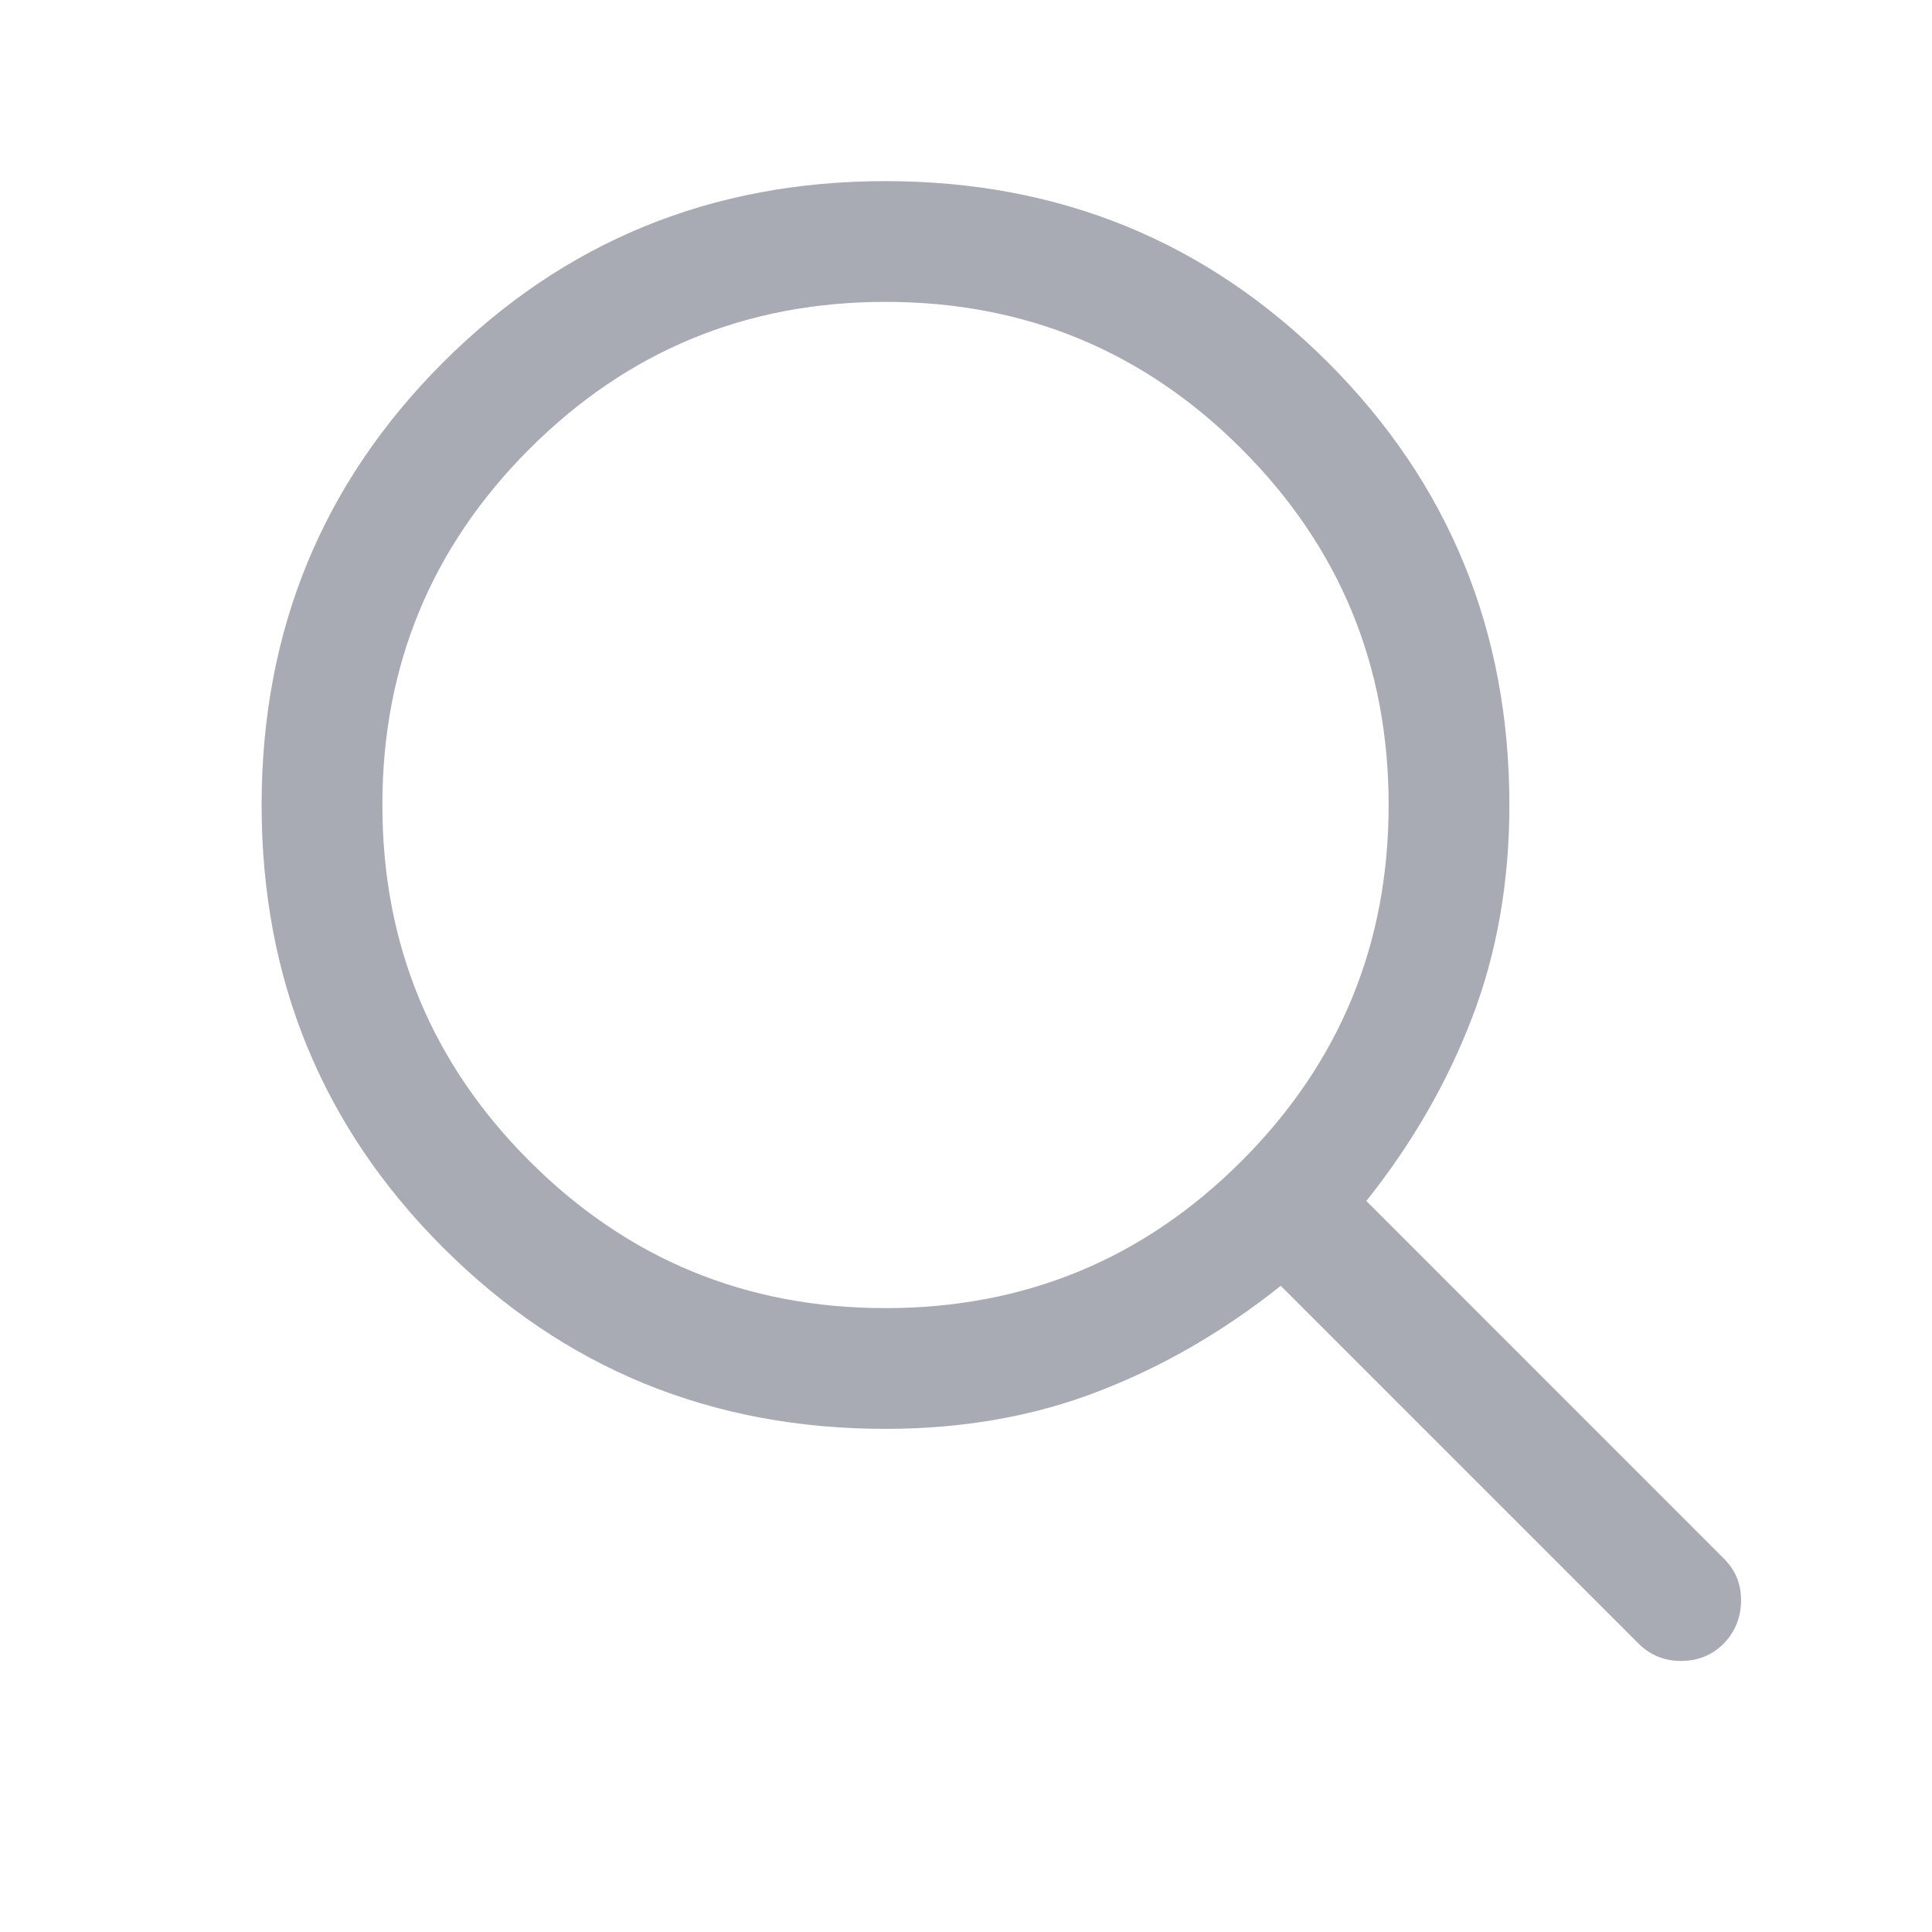
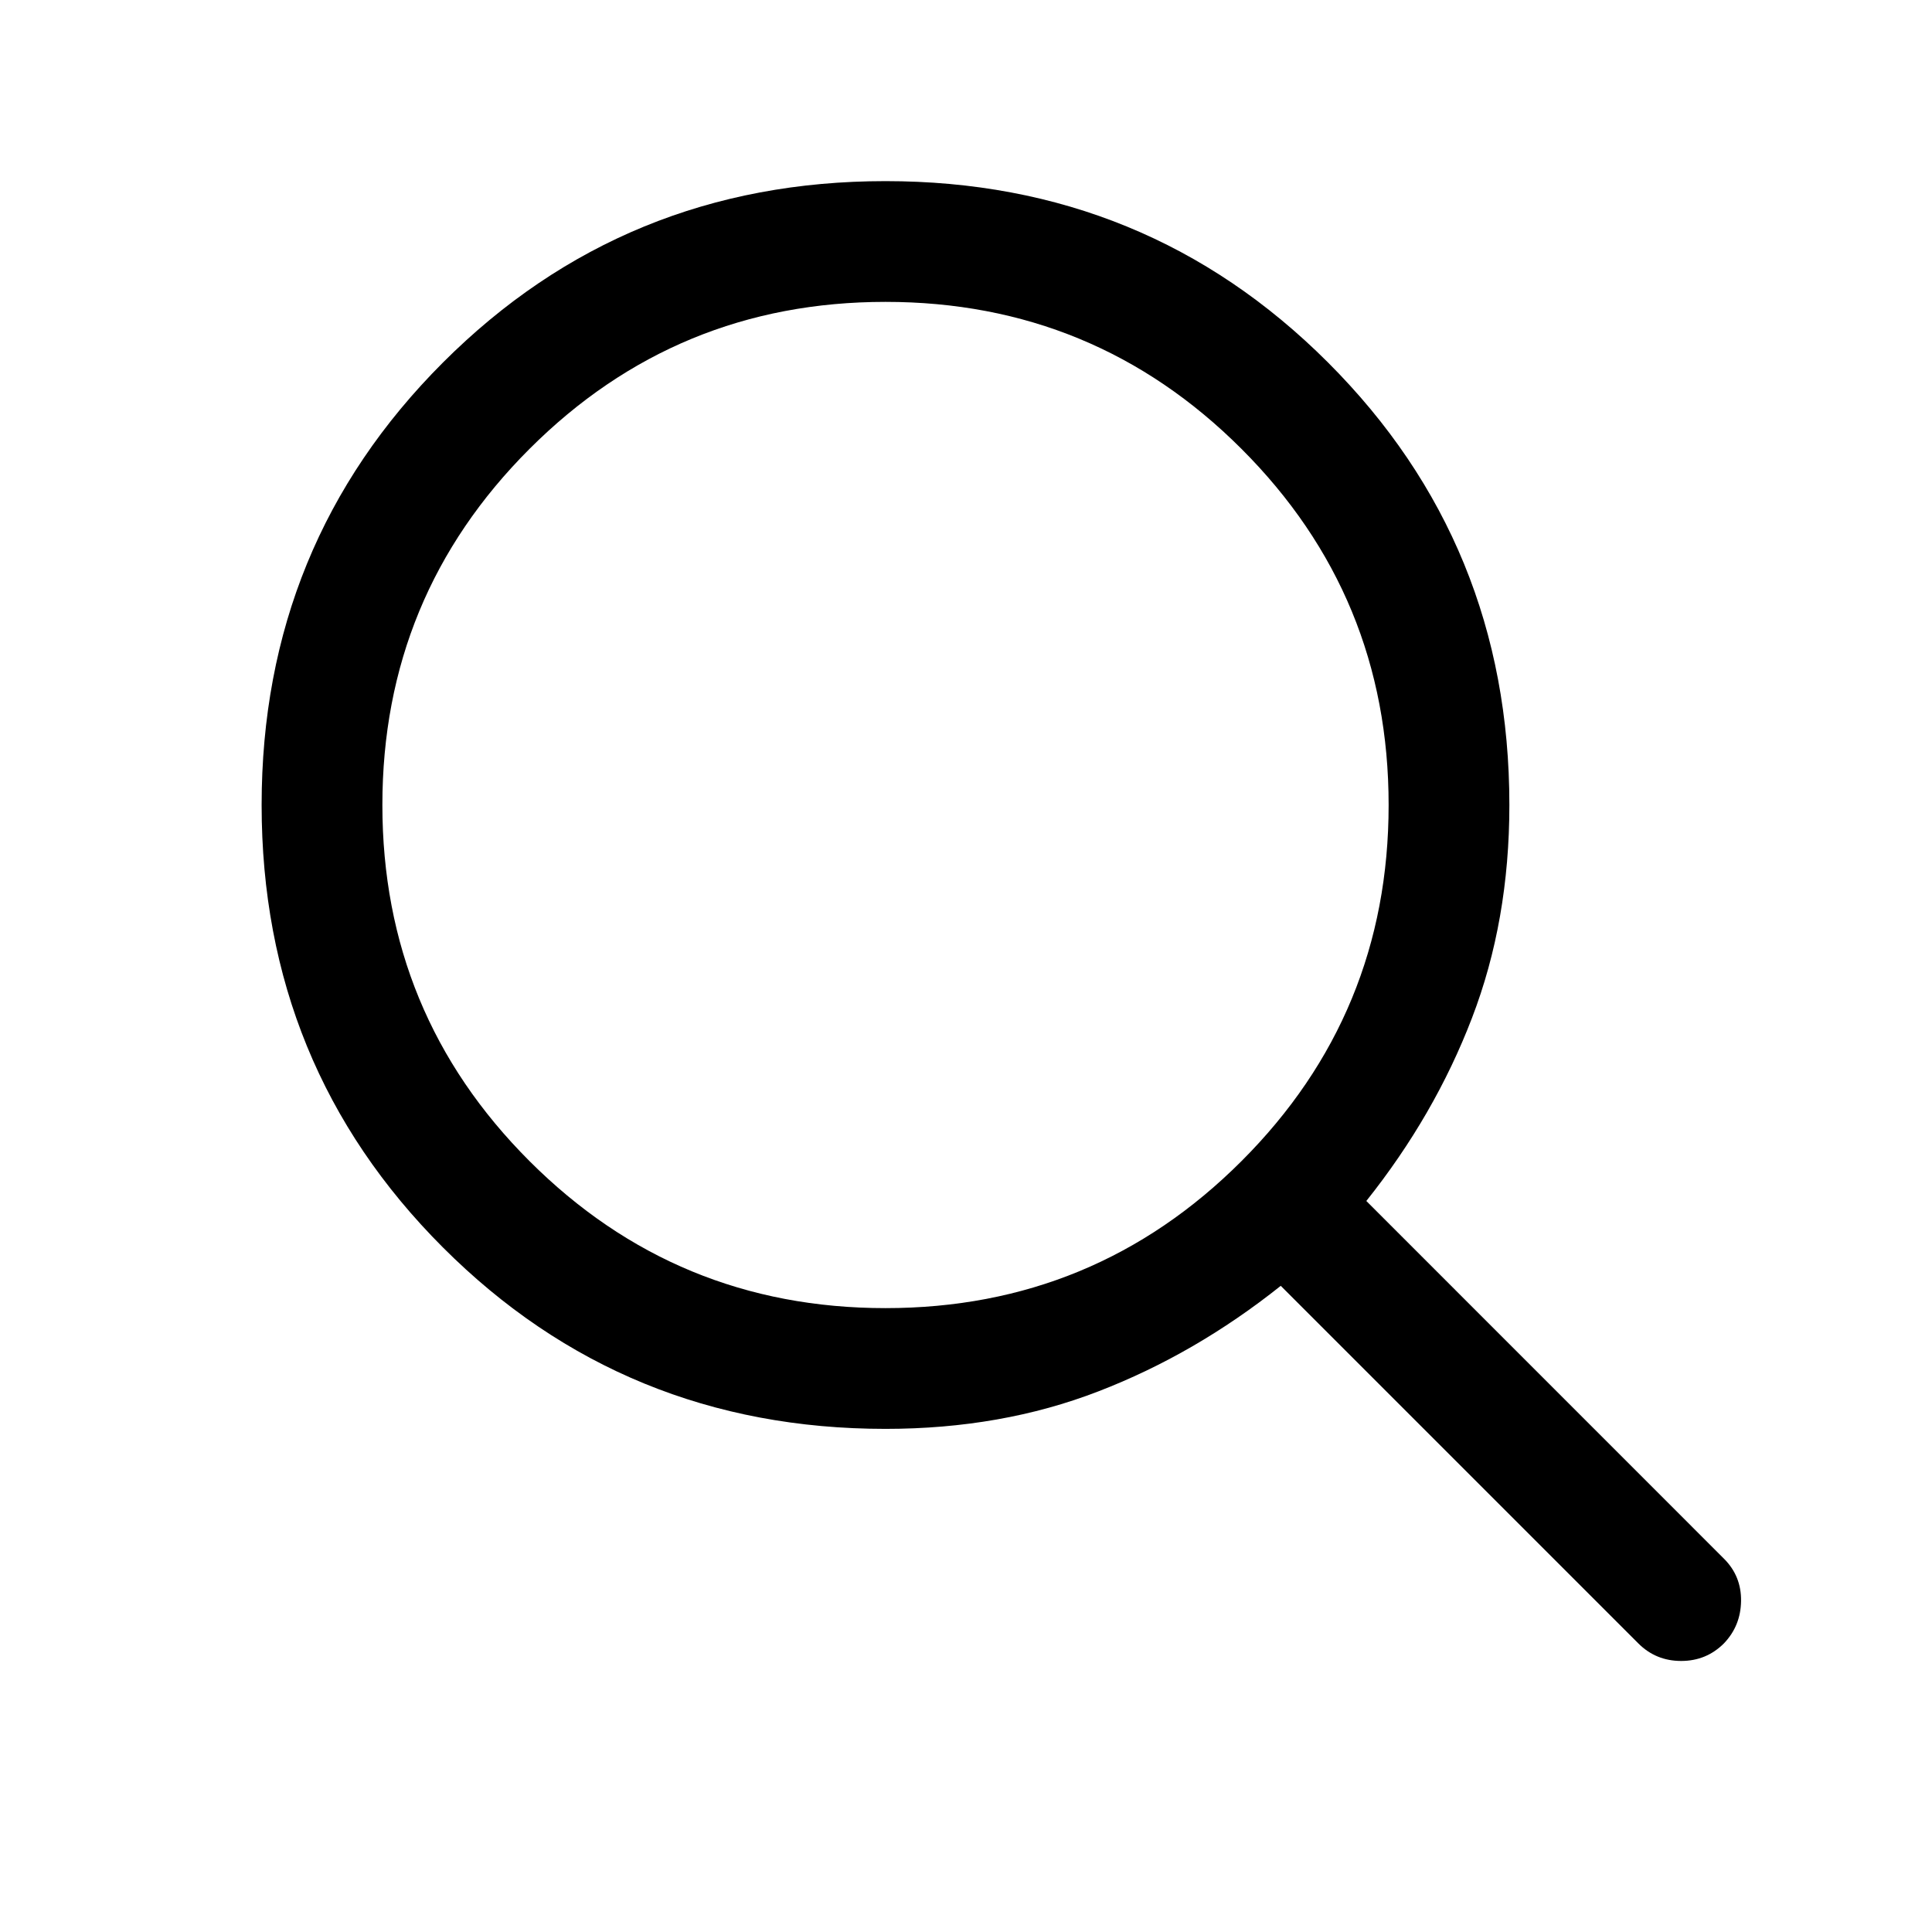
- <svg xmlns="http://www.w3.org/2000/svg" width="24" height="24" viewBox="0 0 24 24" fill="none">
-   <path d="M11 17.75C8.837 17.75 7.005 16.999 5.503 15.497C4.001 13.995 3.25 12.163 3.25 10C3.25 7.837 4.001 6.005 5.503 4.503C7.005 3.001 8.837 2.25 11 2.25C13.163 2.25 14.995 3.001 16.497 4.503C17.999 6.005 18.75 7.837 18.75 10C18.75 10.959 18.595 11.841 18.285 12.647C17.976 13.453 17.538 14.21 16.973 14.919L21.415 19.362C21.56 19.506 21.631 19.682 21.628 19.889C21.625 20.095 21.554 20.27 21.415 20.415C21.27 20.56 21.093 20.633 20.884 20.633C20.674 20.633 20.497 20.56 20.352 20.415L15.91 15.973C15.201 16.538 14.445 16.976 13.642 17.285C12.84 17.595 11.959 17.75 11 17.75ZM11 16.25C12.731 16.25 14.205 15.641 15.423 14.423C16.641 13.205 17.25 11.731 17.25 10C17.25 8.269 16.641 6.795 15.423 5.577C14.205 4.359 12.731 3.75 11 3.75C9.269 3.75 7.795 4.359 6.577 5.577C5.359 6.795 4.75 8.269 4.75 10C4.75 11.731 5.359 13.205 6.577 14.423C7.795 15.641 9.269 16.25 11 16.25Z" fill="#A8ABB3" />
+ <svg xmlns="http://www.w3.org/2000/svg" width="24" height="24" viewBox="0 0 24 24" fill="currentColor">
+   <path d="M11 17.75C8.837 17.75 7.005 16.999 5.503 15.497C4.001 13.995 3.25 12.163 3.25 10C3.25 7.837 4.001 6.005 5.503 4.503C7.005 3.001 8.837 2.25 11 2.25C13.163 2.25 14.995 3.001 16.497 4.503C17.999 6.005 18.75 7.837 18.75 10C18.75 10.959 18.595 11.841 18.285 12.647C17.976 13.453 17.538 14.21 16.973 14.919L21.415 19.362C21.56 19.506 21.631 19.682 21.628 19.889C21.625 20.095 21.554 20.27 21.415 20.415C21.27 20.56 21.093 20.633 20.884 20.633C20.674 20.633 20.497 20.56 20.352 20.415L15.91 15.973C15.201 16.538 14.445 16.976 13.642 17.285C12.84 17.595 11.959 17.75 11 17.75ZM11 16.25C12.731 16.25 14.205 15.641 15.423 14.423C16.641 13.205 17.25 11.731 17.25 10C17.25 8.269 16.641 6.795 15.423 5.577C14.205 4.359 12.731 3.75 11 3.75C9.269 3.75 7.795 4.359 6.577 5.577C5.359 6.795 4.75 8.269 4.75 10C4.75 11.731 5.359 13.205 6.577 14.423C7.795 15.641 9.269 16.25 11 16.25Z" fill="currentColor" />
</svg>
